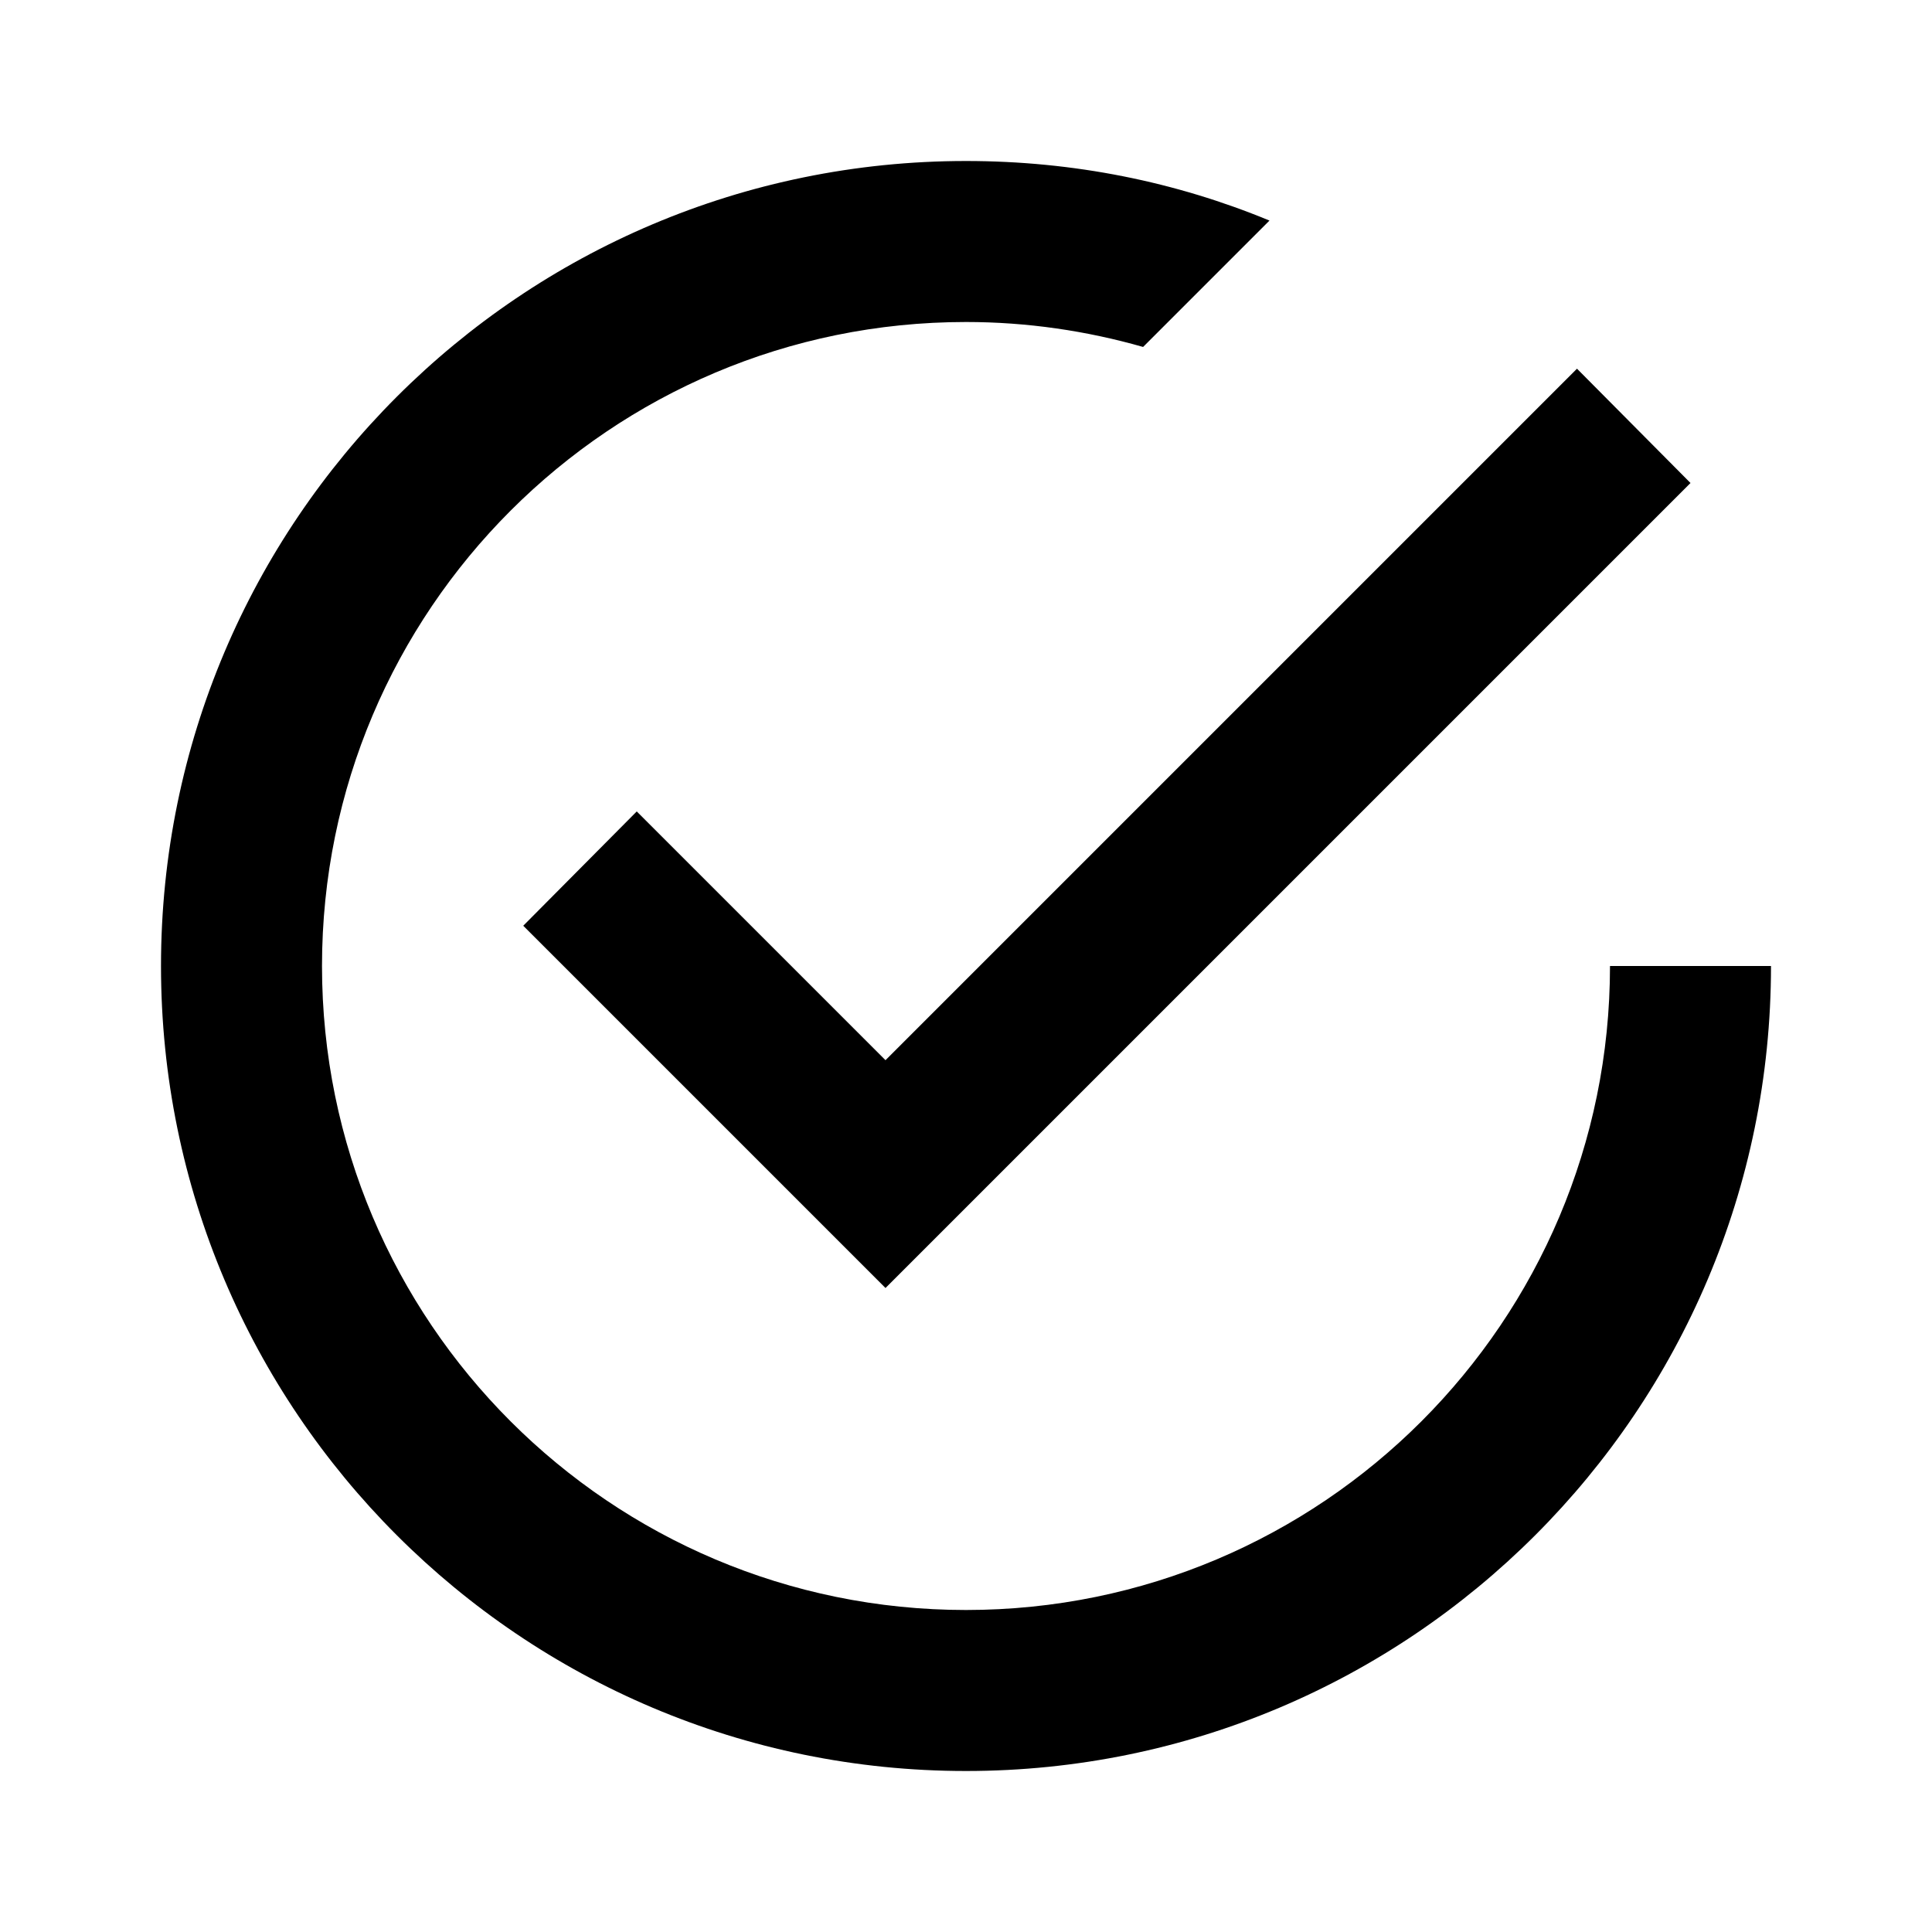
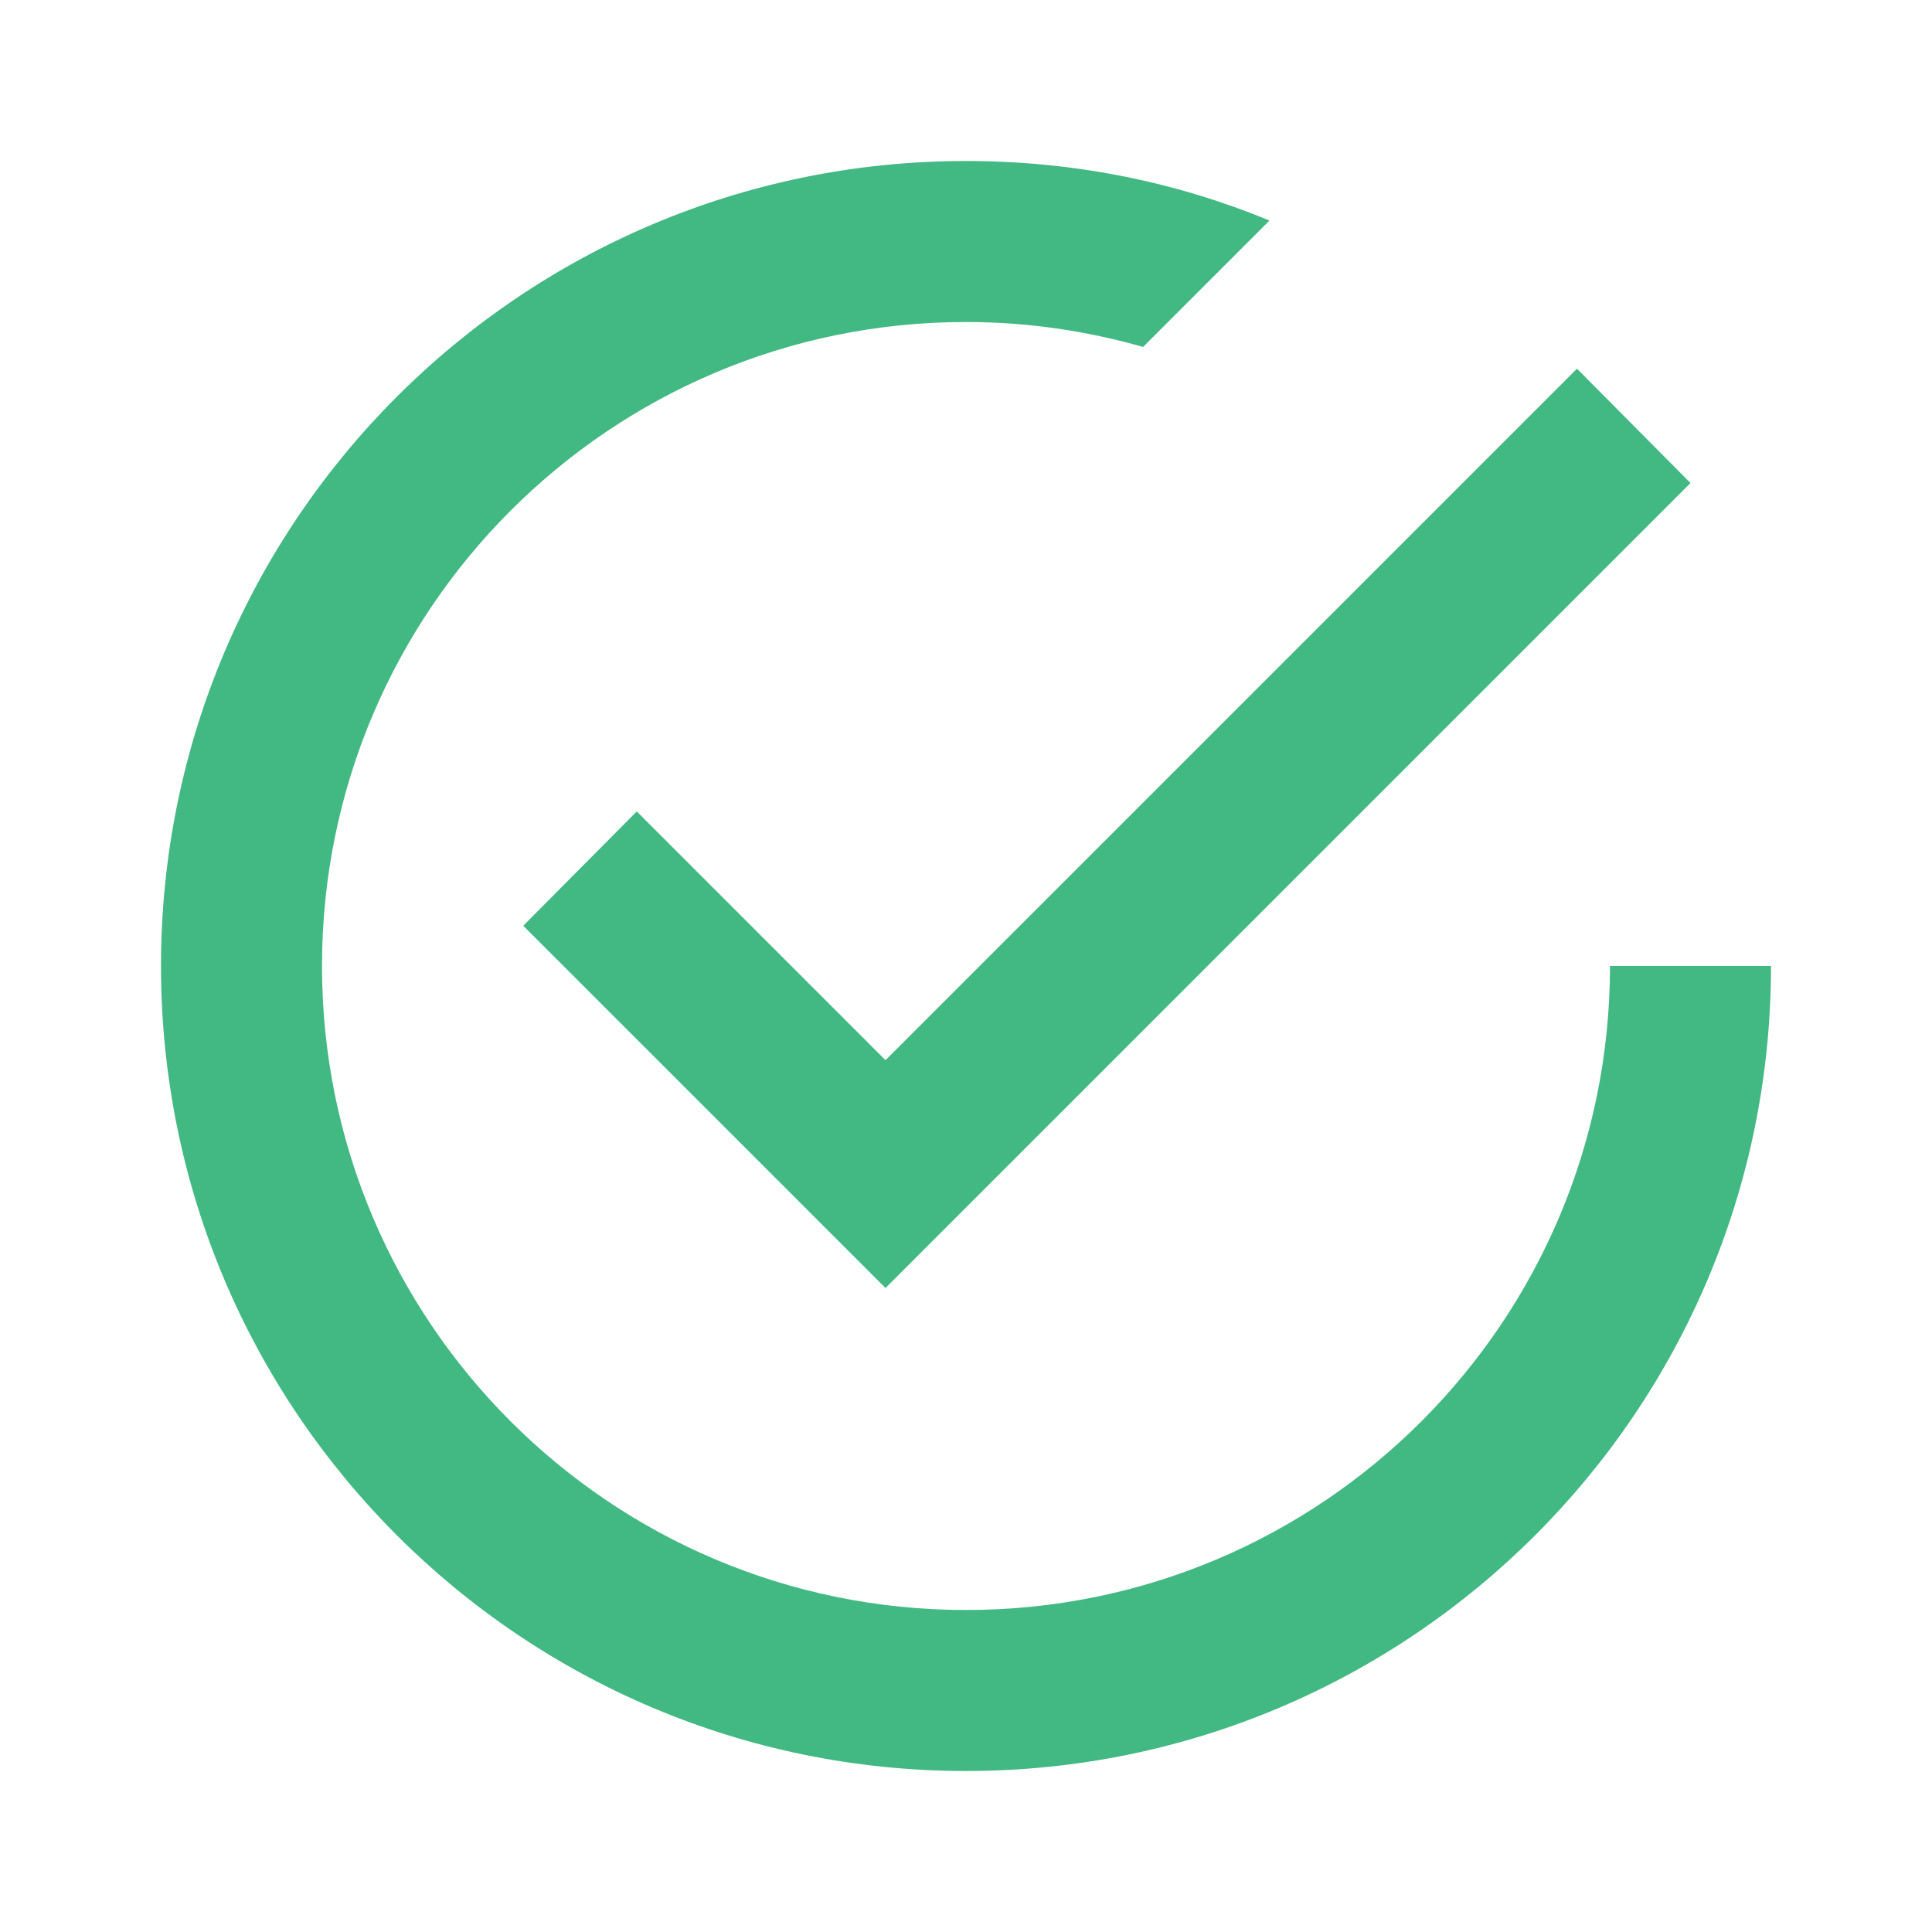
<svg xmlns="http://www.w3.org/2000/svg" viewBox="0 0 24 24">
-   <path d="M20,12A8,8 0 0,1 12,20A8,8 0 0,1 4,12A8,8 0 0,1 12,4C12.76,4 13.5,4.11 14.2,4.31L15.77,2.74C14.61,2.26 13.34,2 12,2A10,10 0 0,0 2,12A10,10 0 0,0 12,22A10,10 0 0,0 22,12M7.91,10.08L6.5,11.5L11,16L21,6L19.59,4.58L11,13.17L7.91,10.08Z" />
+   <path d="M20,12A8,8 0 0,1 12,20A8,8 0 0,1 4,12A8,8 0 0,1 12,4C12.76,4 13.5,4.11 14.2,4.31L15.77,2.74C14.61,2.26 13.34,2 12,2A10,10 0 0,0 2,12A10,10 0 0,0 12,22A10,10 0 0,0 22,12M7.91,10.08L6.5,11.5L11,16L21,6L19.59,4.58L11,13.17L7.91,10.08Z" fill="#42b883" />
</svg>
